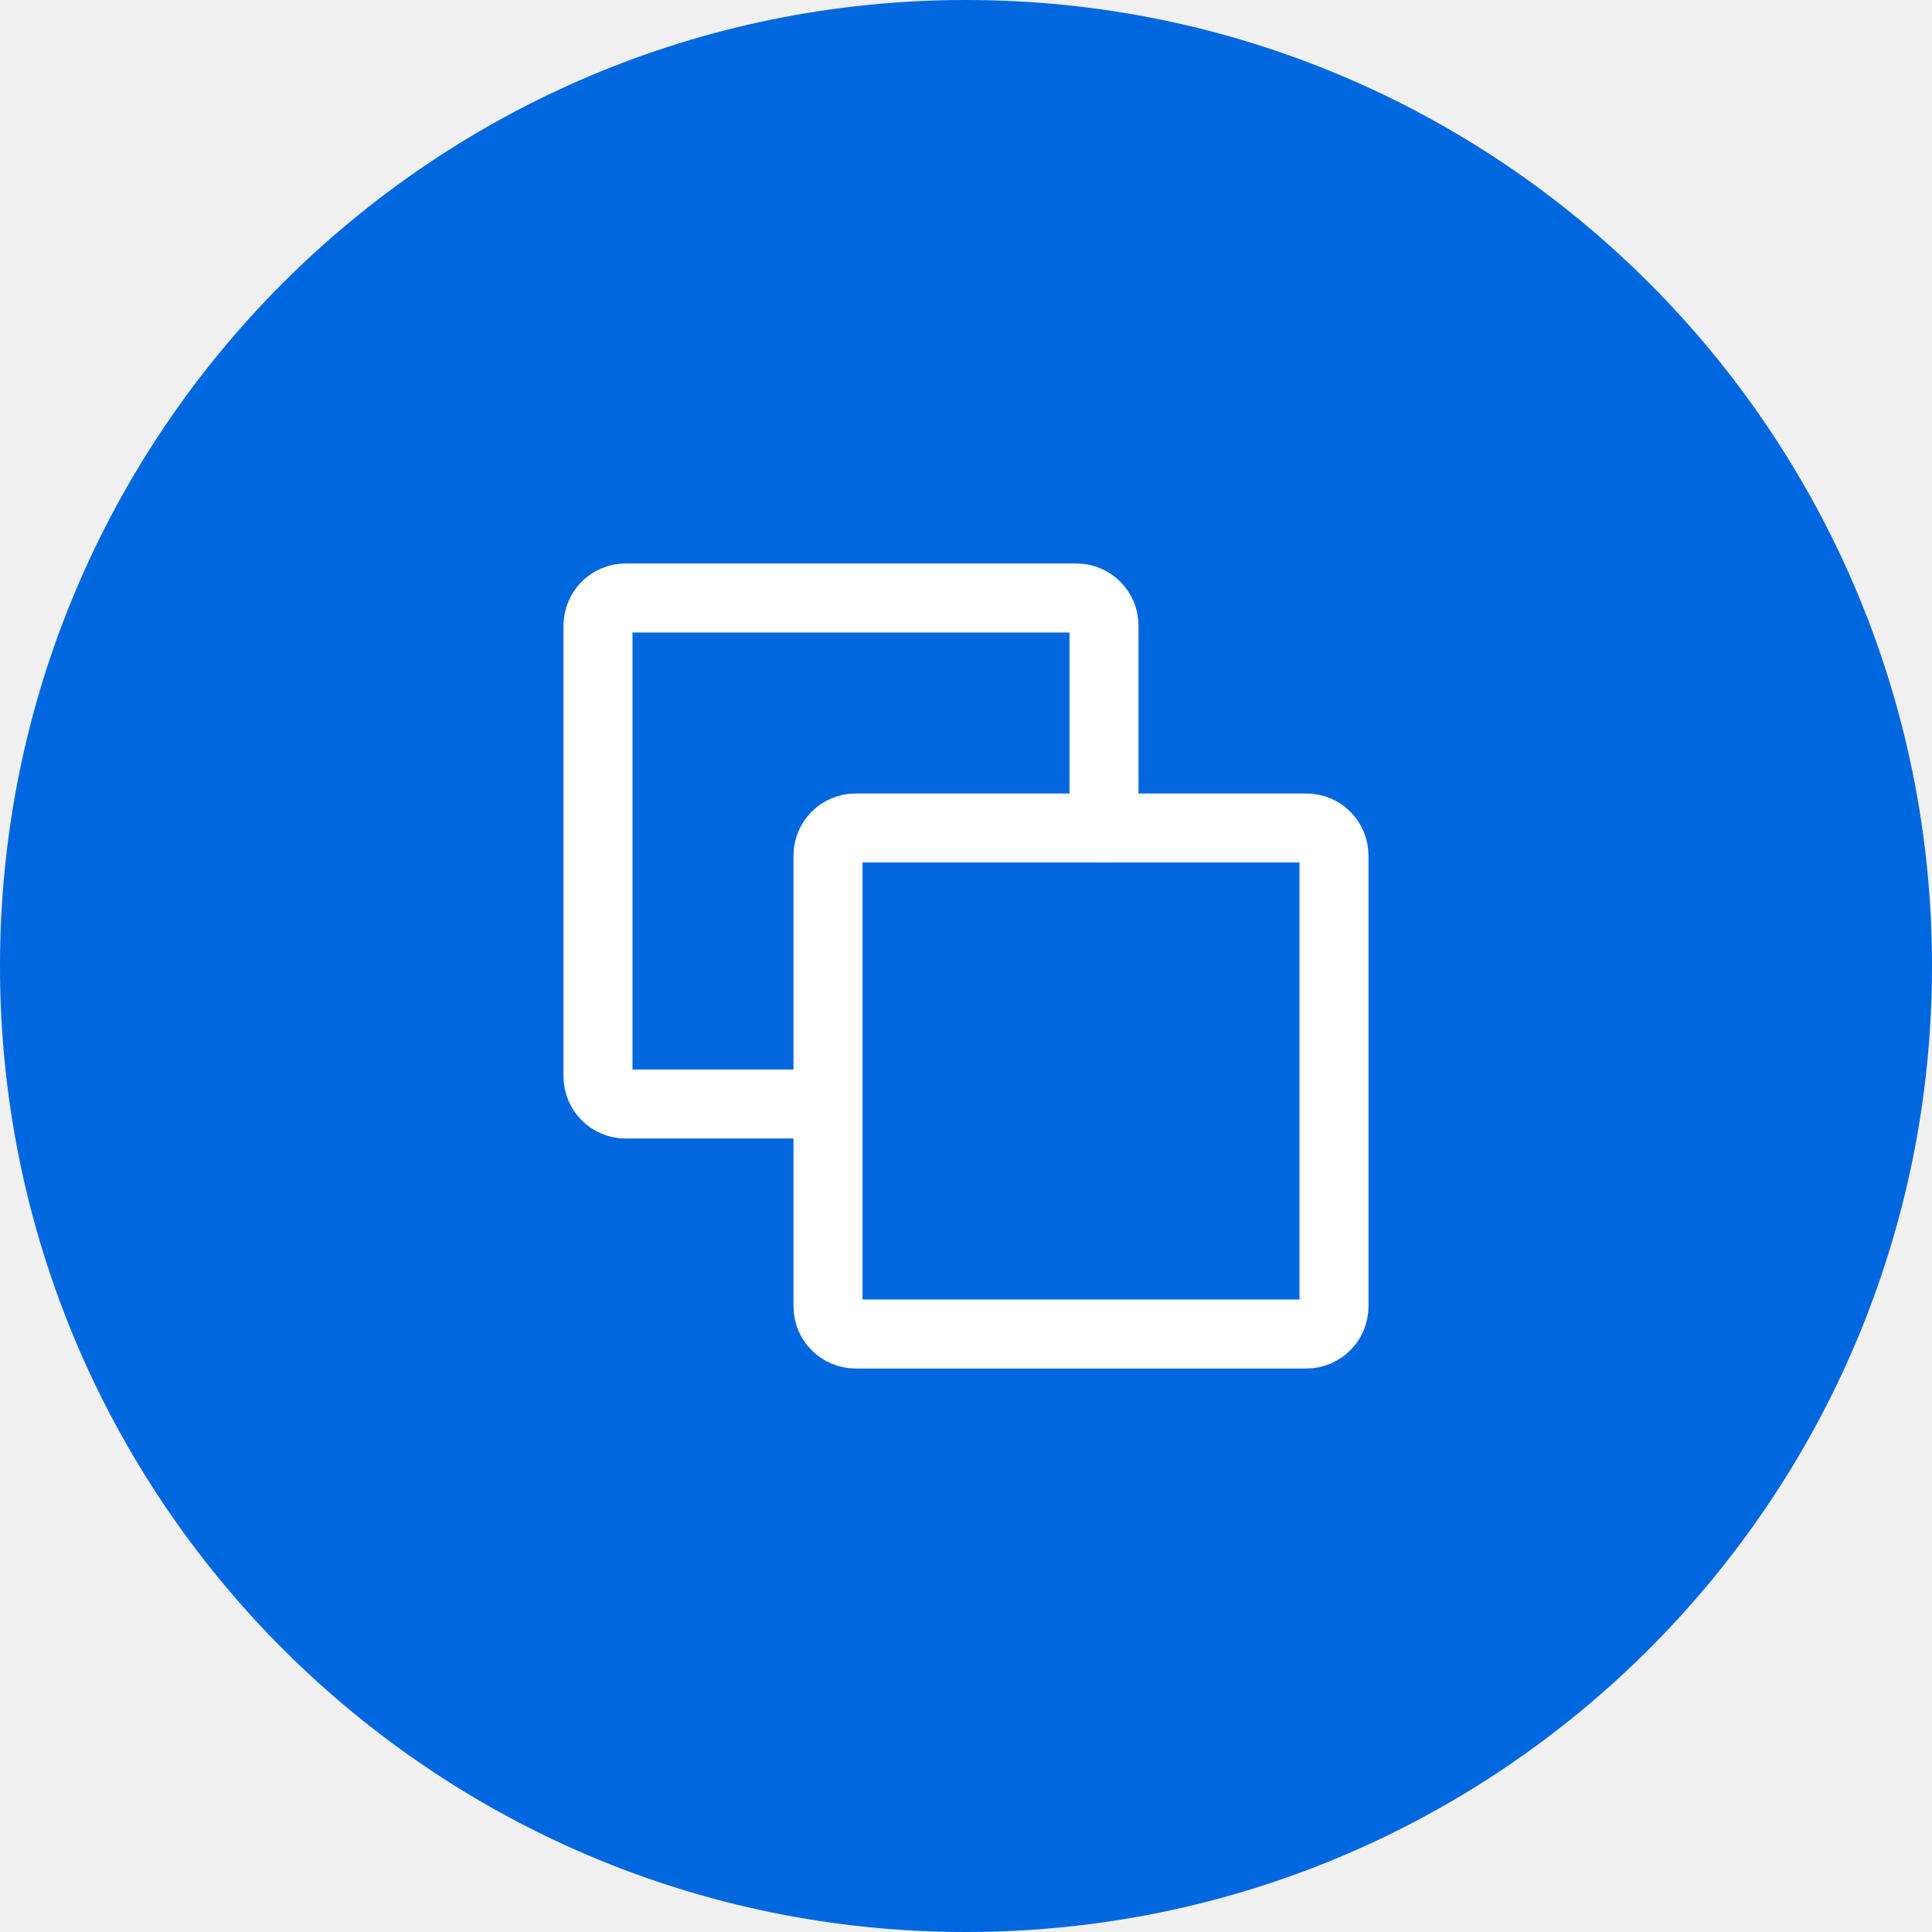
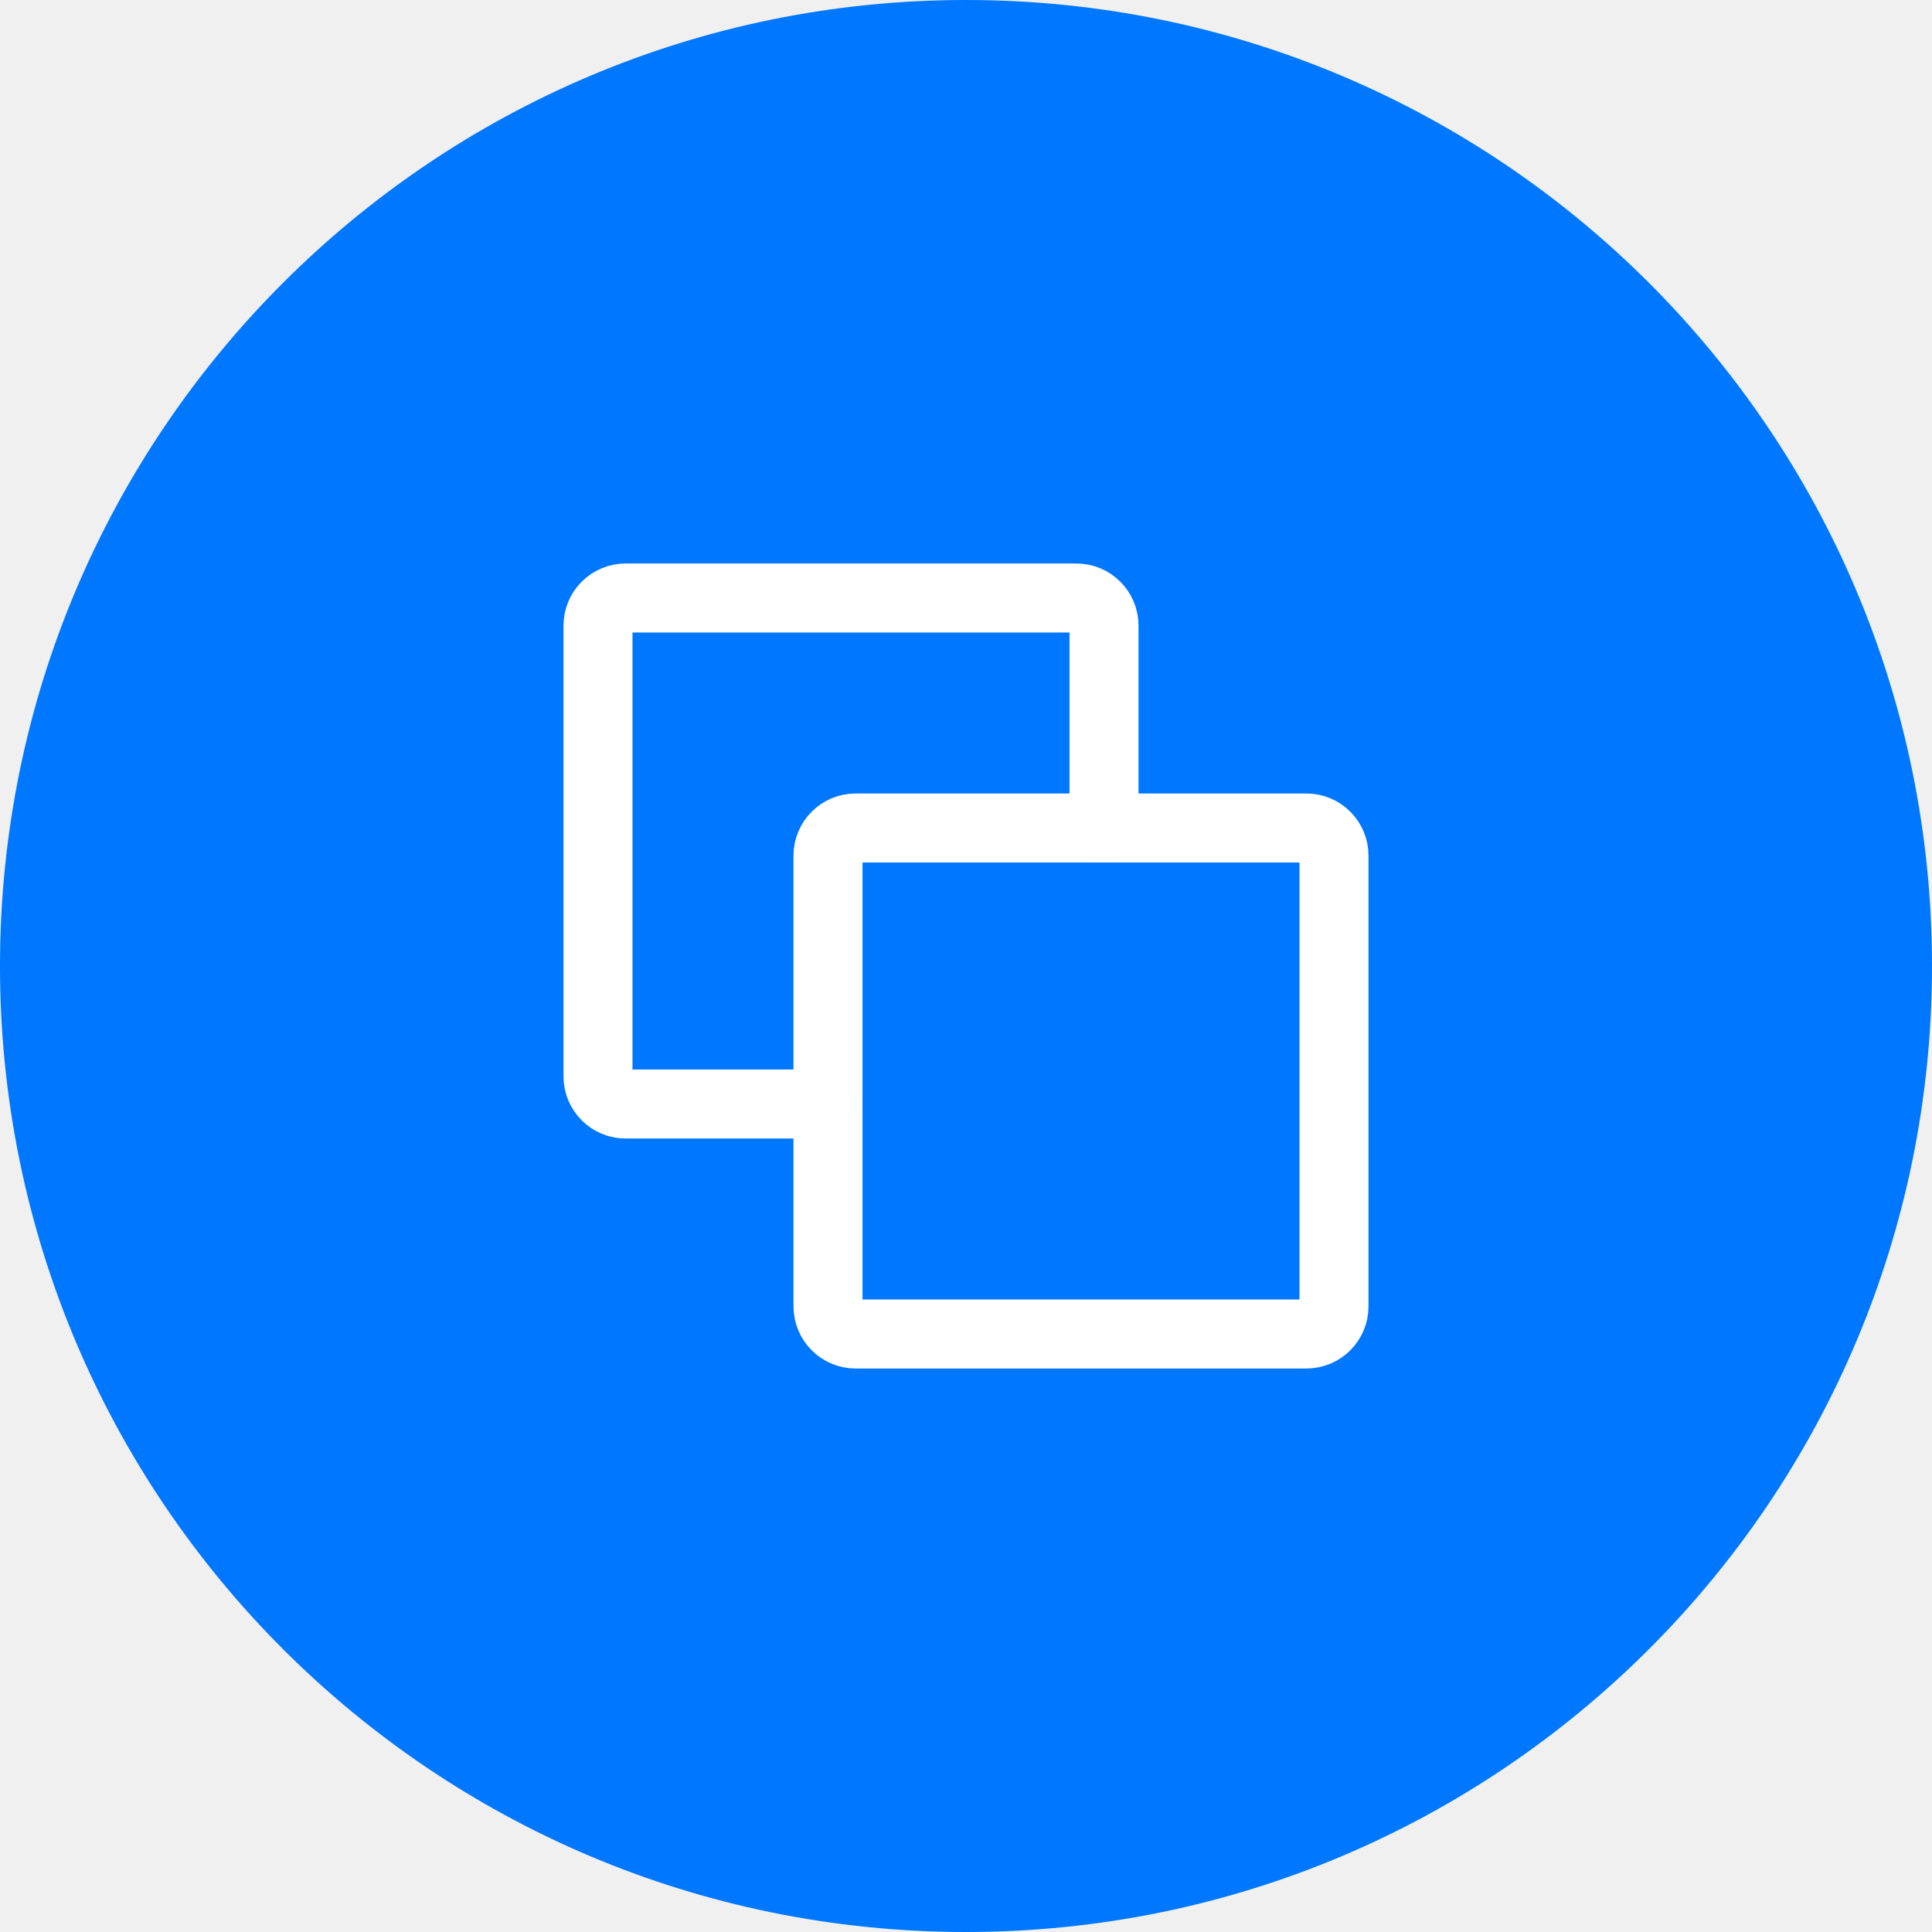
<svg xmlns="http://www.w3.org/2000/svg" width="42" height="42" viewBox="0 0 42 42" fill="none">
-   <rect width="42" height="42" rx="21" fill="#0067DE" />
+   <rect width="42" height="42" rx="21" fill="#0077FF" />
  <path d="M28.4 29H18.6C18.269 29 18 28.731 18 28.4V18.6C18 18.269 18.269 18 18.6 18H28.4C28.731 18 29 18.269 29 18.6V28.4C29 28.731 28.731 29 28.4 29Z" stroke="white" stroke-width="1.5" stroke-linecap="round" stroke-linejoin="round" />
  <path d="M24 18V13.6C24 13.269 23.731 13 23.4 13H13.6C13.269 13 13 13.269 13 13.6V23.4C13 23.731 13.269 24 13.6 24H18" stroke="white" stroke-width="1.5" stroke-linecap="round" stroke-linejoin="round" />
</svg>
